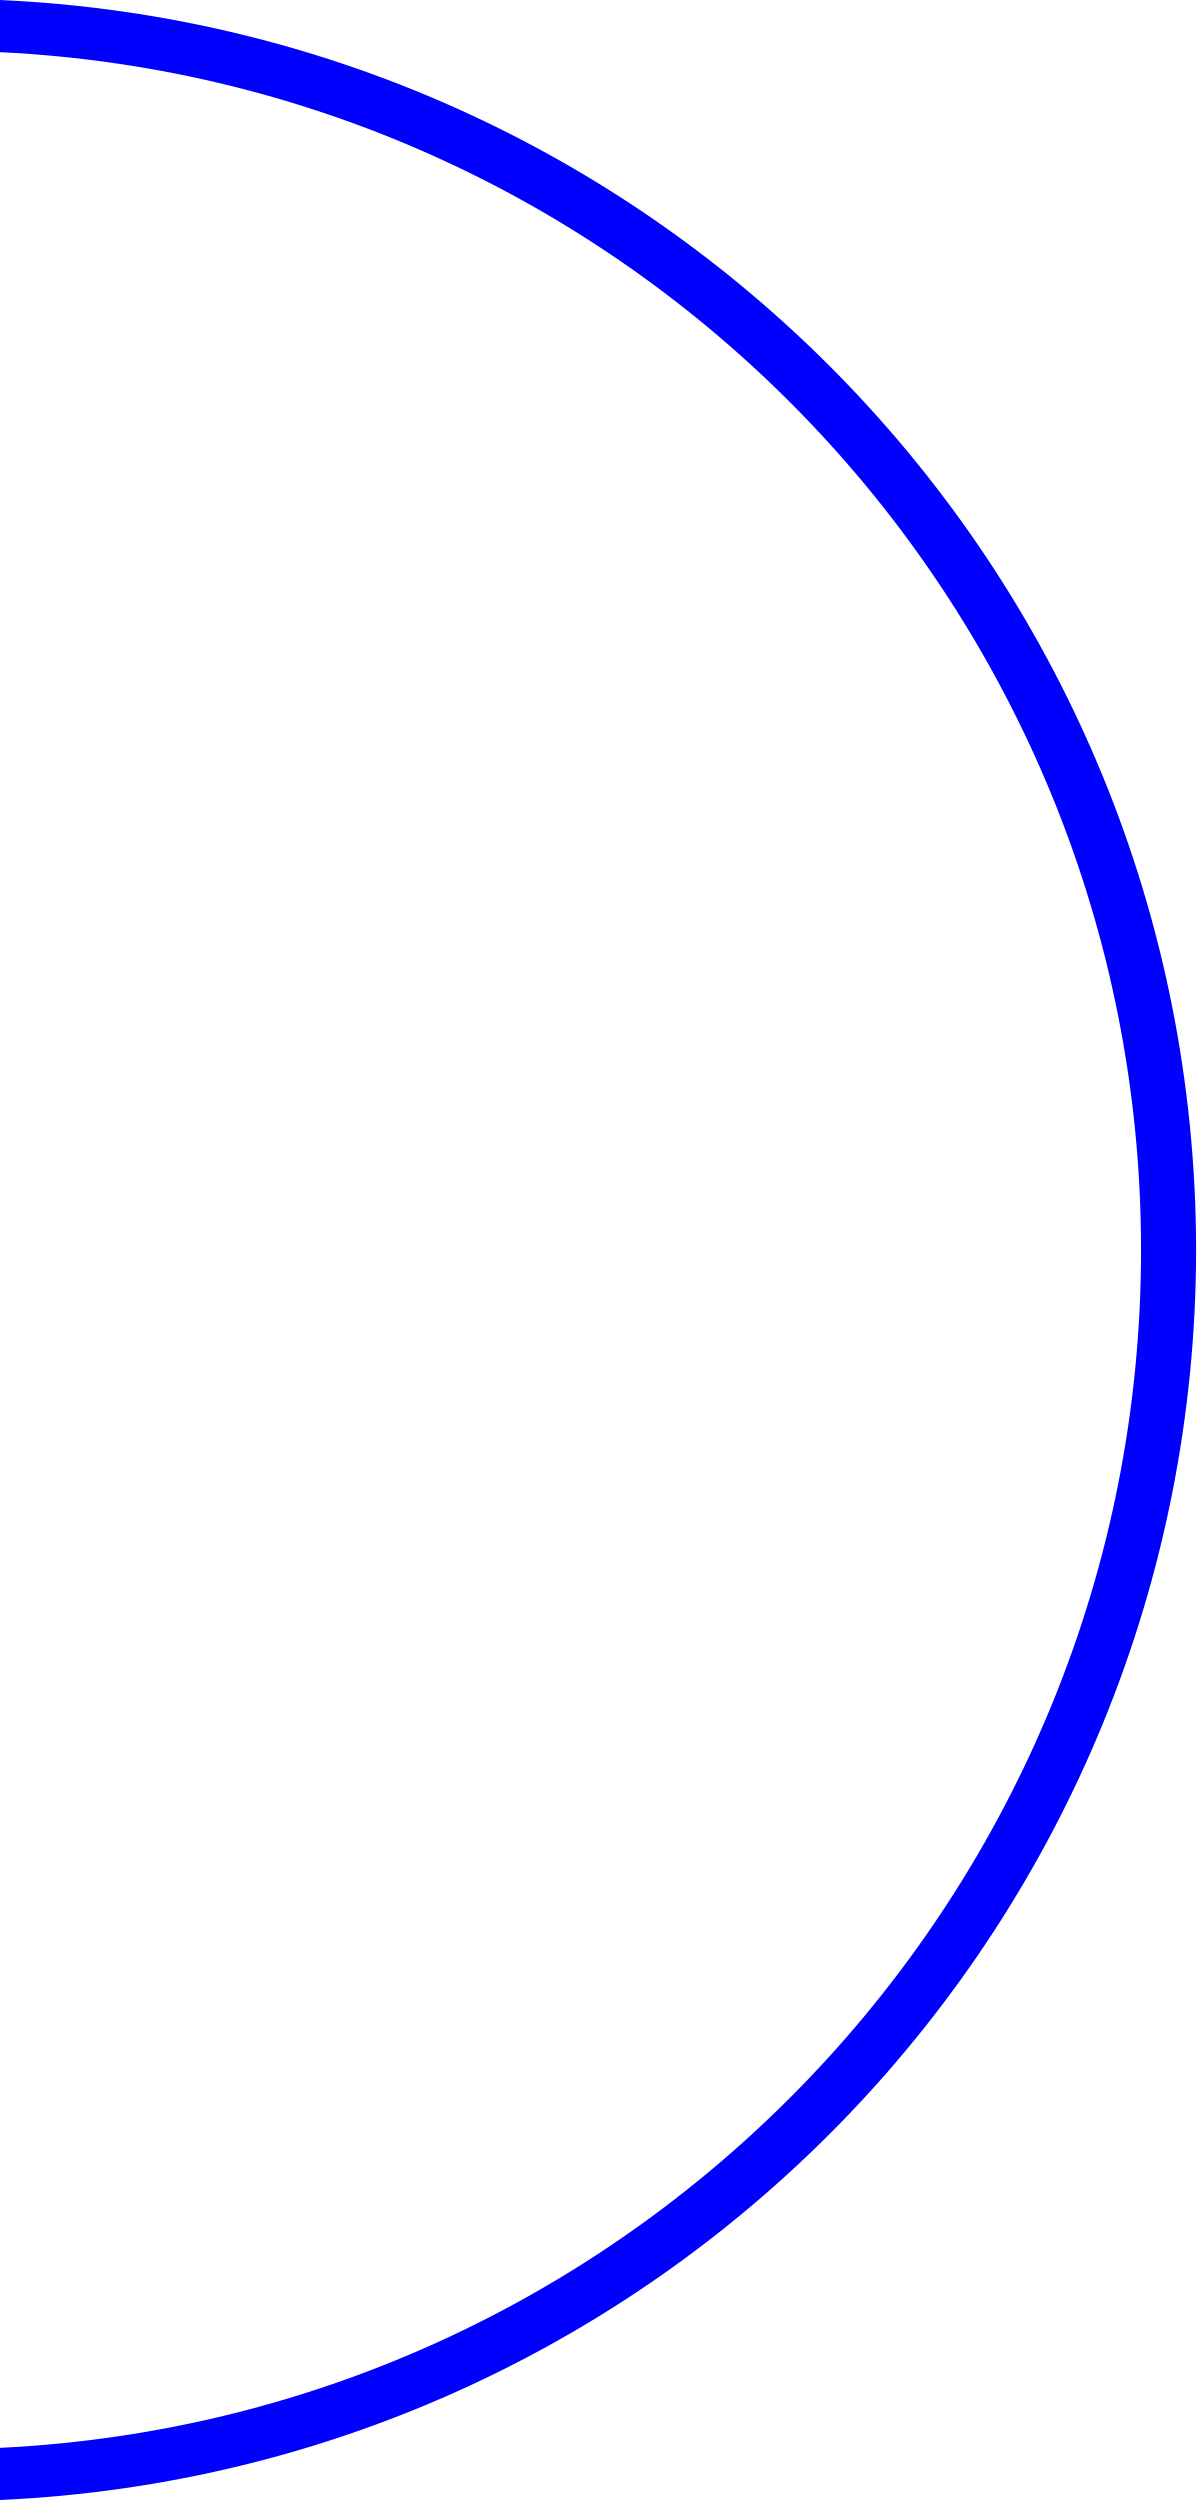
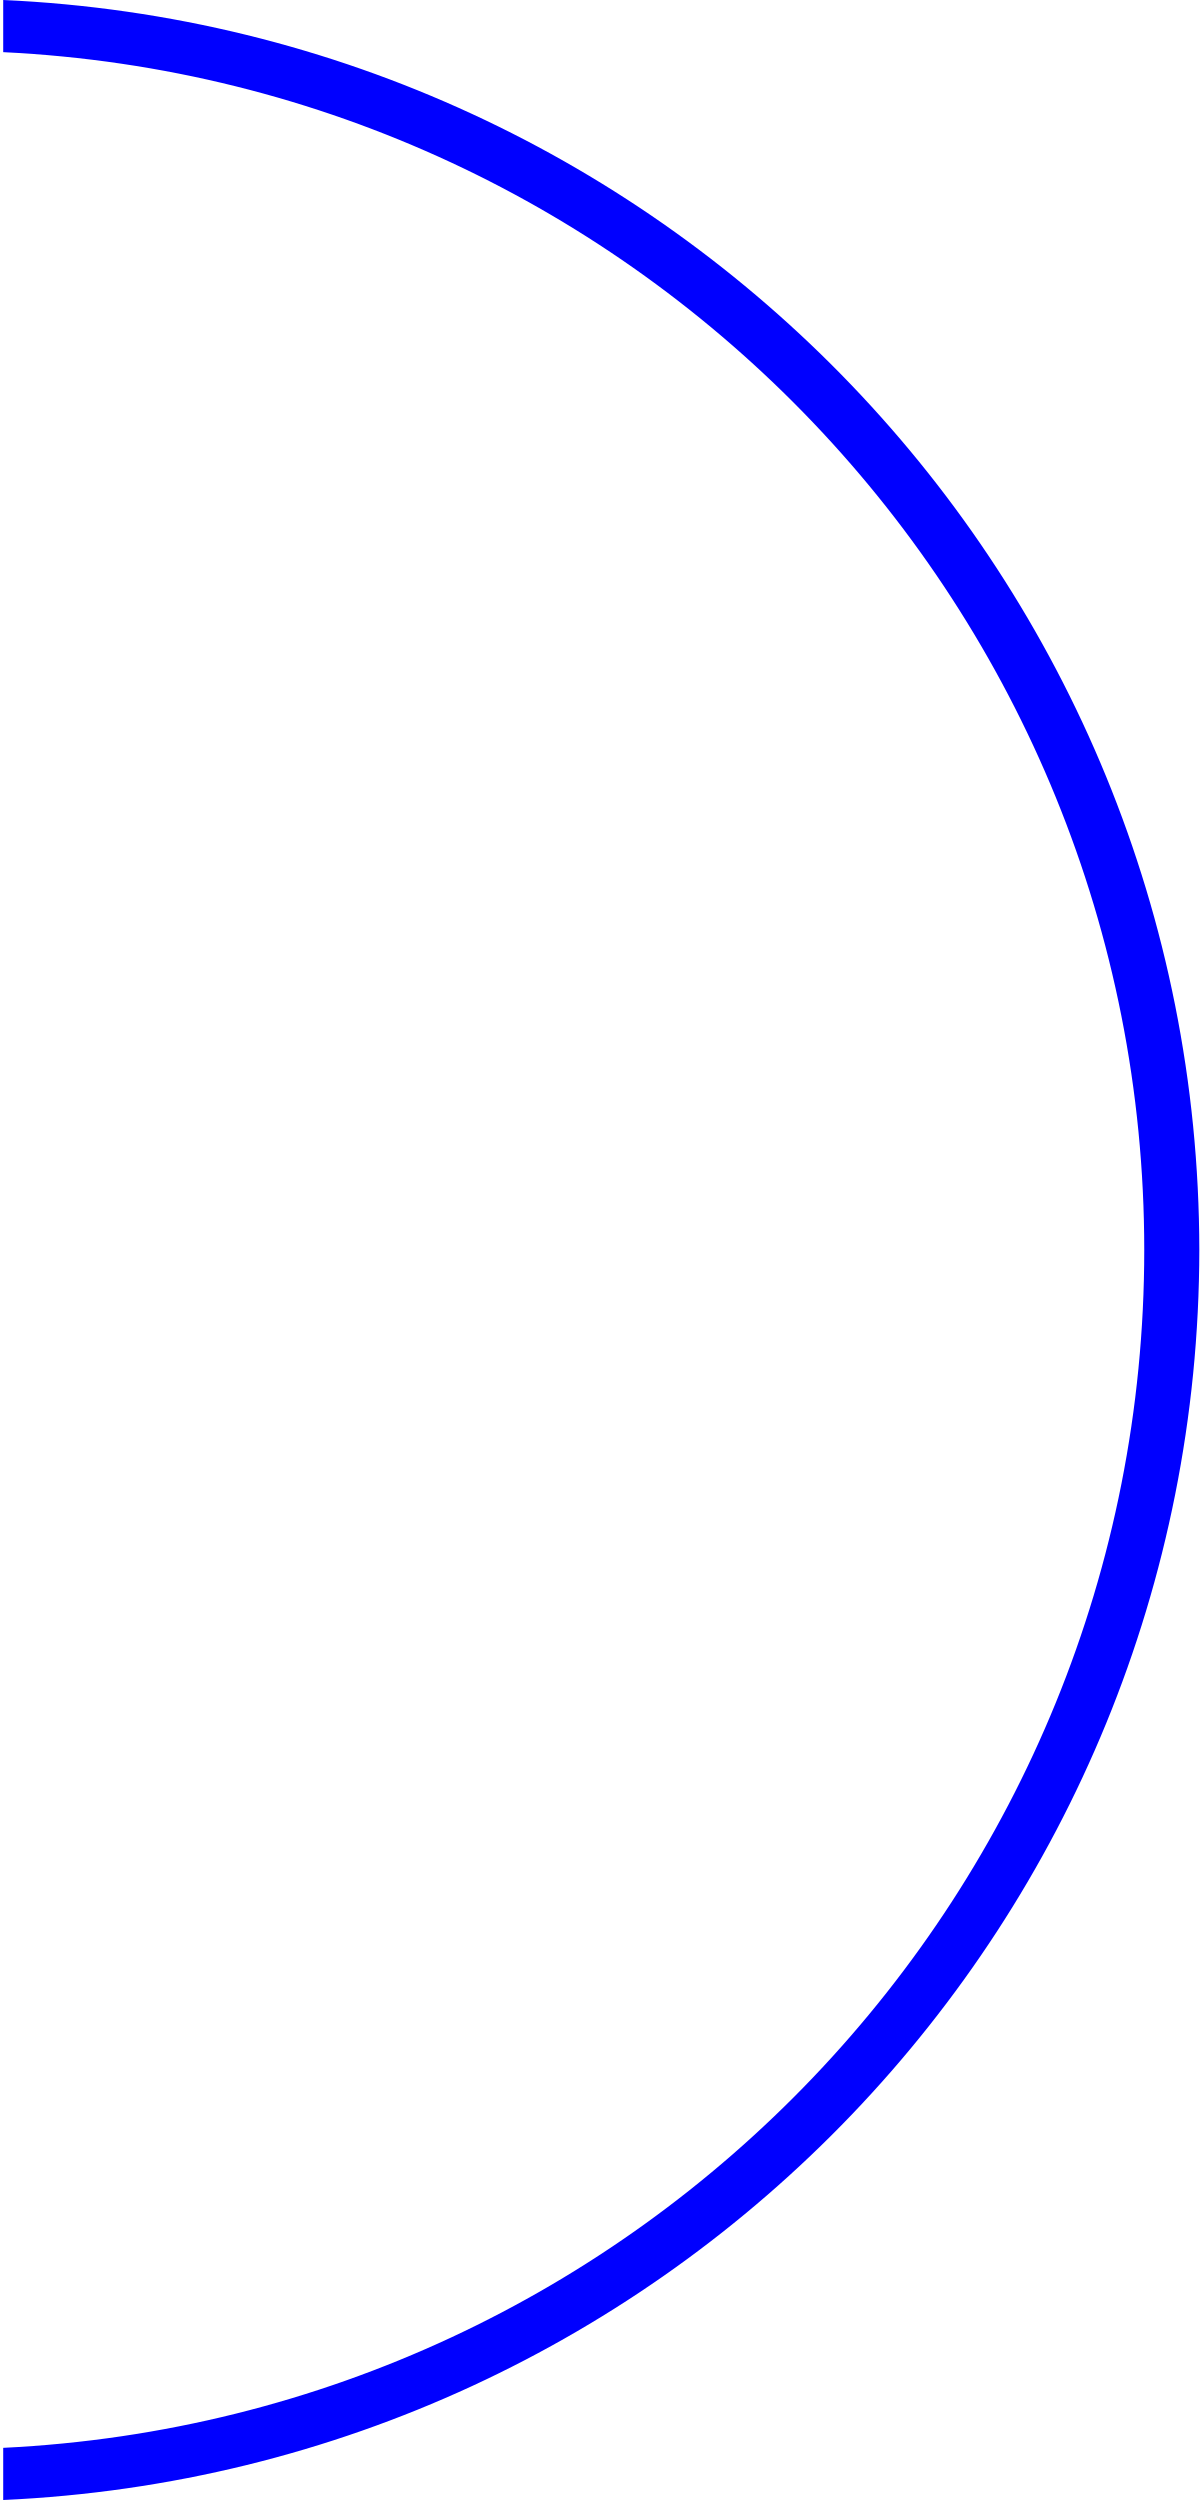
- <svg xmlns="http://www.w3.org/2000/svg" id="Слой_1" data-name="Слой 1" viewBox="0 0 38.07 79.57">
+ <svg xmlns="http://www.w3.org/2000/svg" id="Слой_1" data-name="Слой 1" width="38" height="79" viewBox="0 0 38.07 79.57">
  <defs>
    <style>.cls-1{fill:blue;}</style>
  </defs>
  <path class="cls-1" d="M742.42,185.71a39.87,39.87,0,0,0-38.07-39.78v1.66a38.17,38.17,0,0,1,0,76.25v1.66A39.87,39.87,0,0,0,742.42,185.71Z" transform="translate(-704.35 -145.93)" />
</svg>
